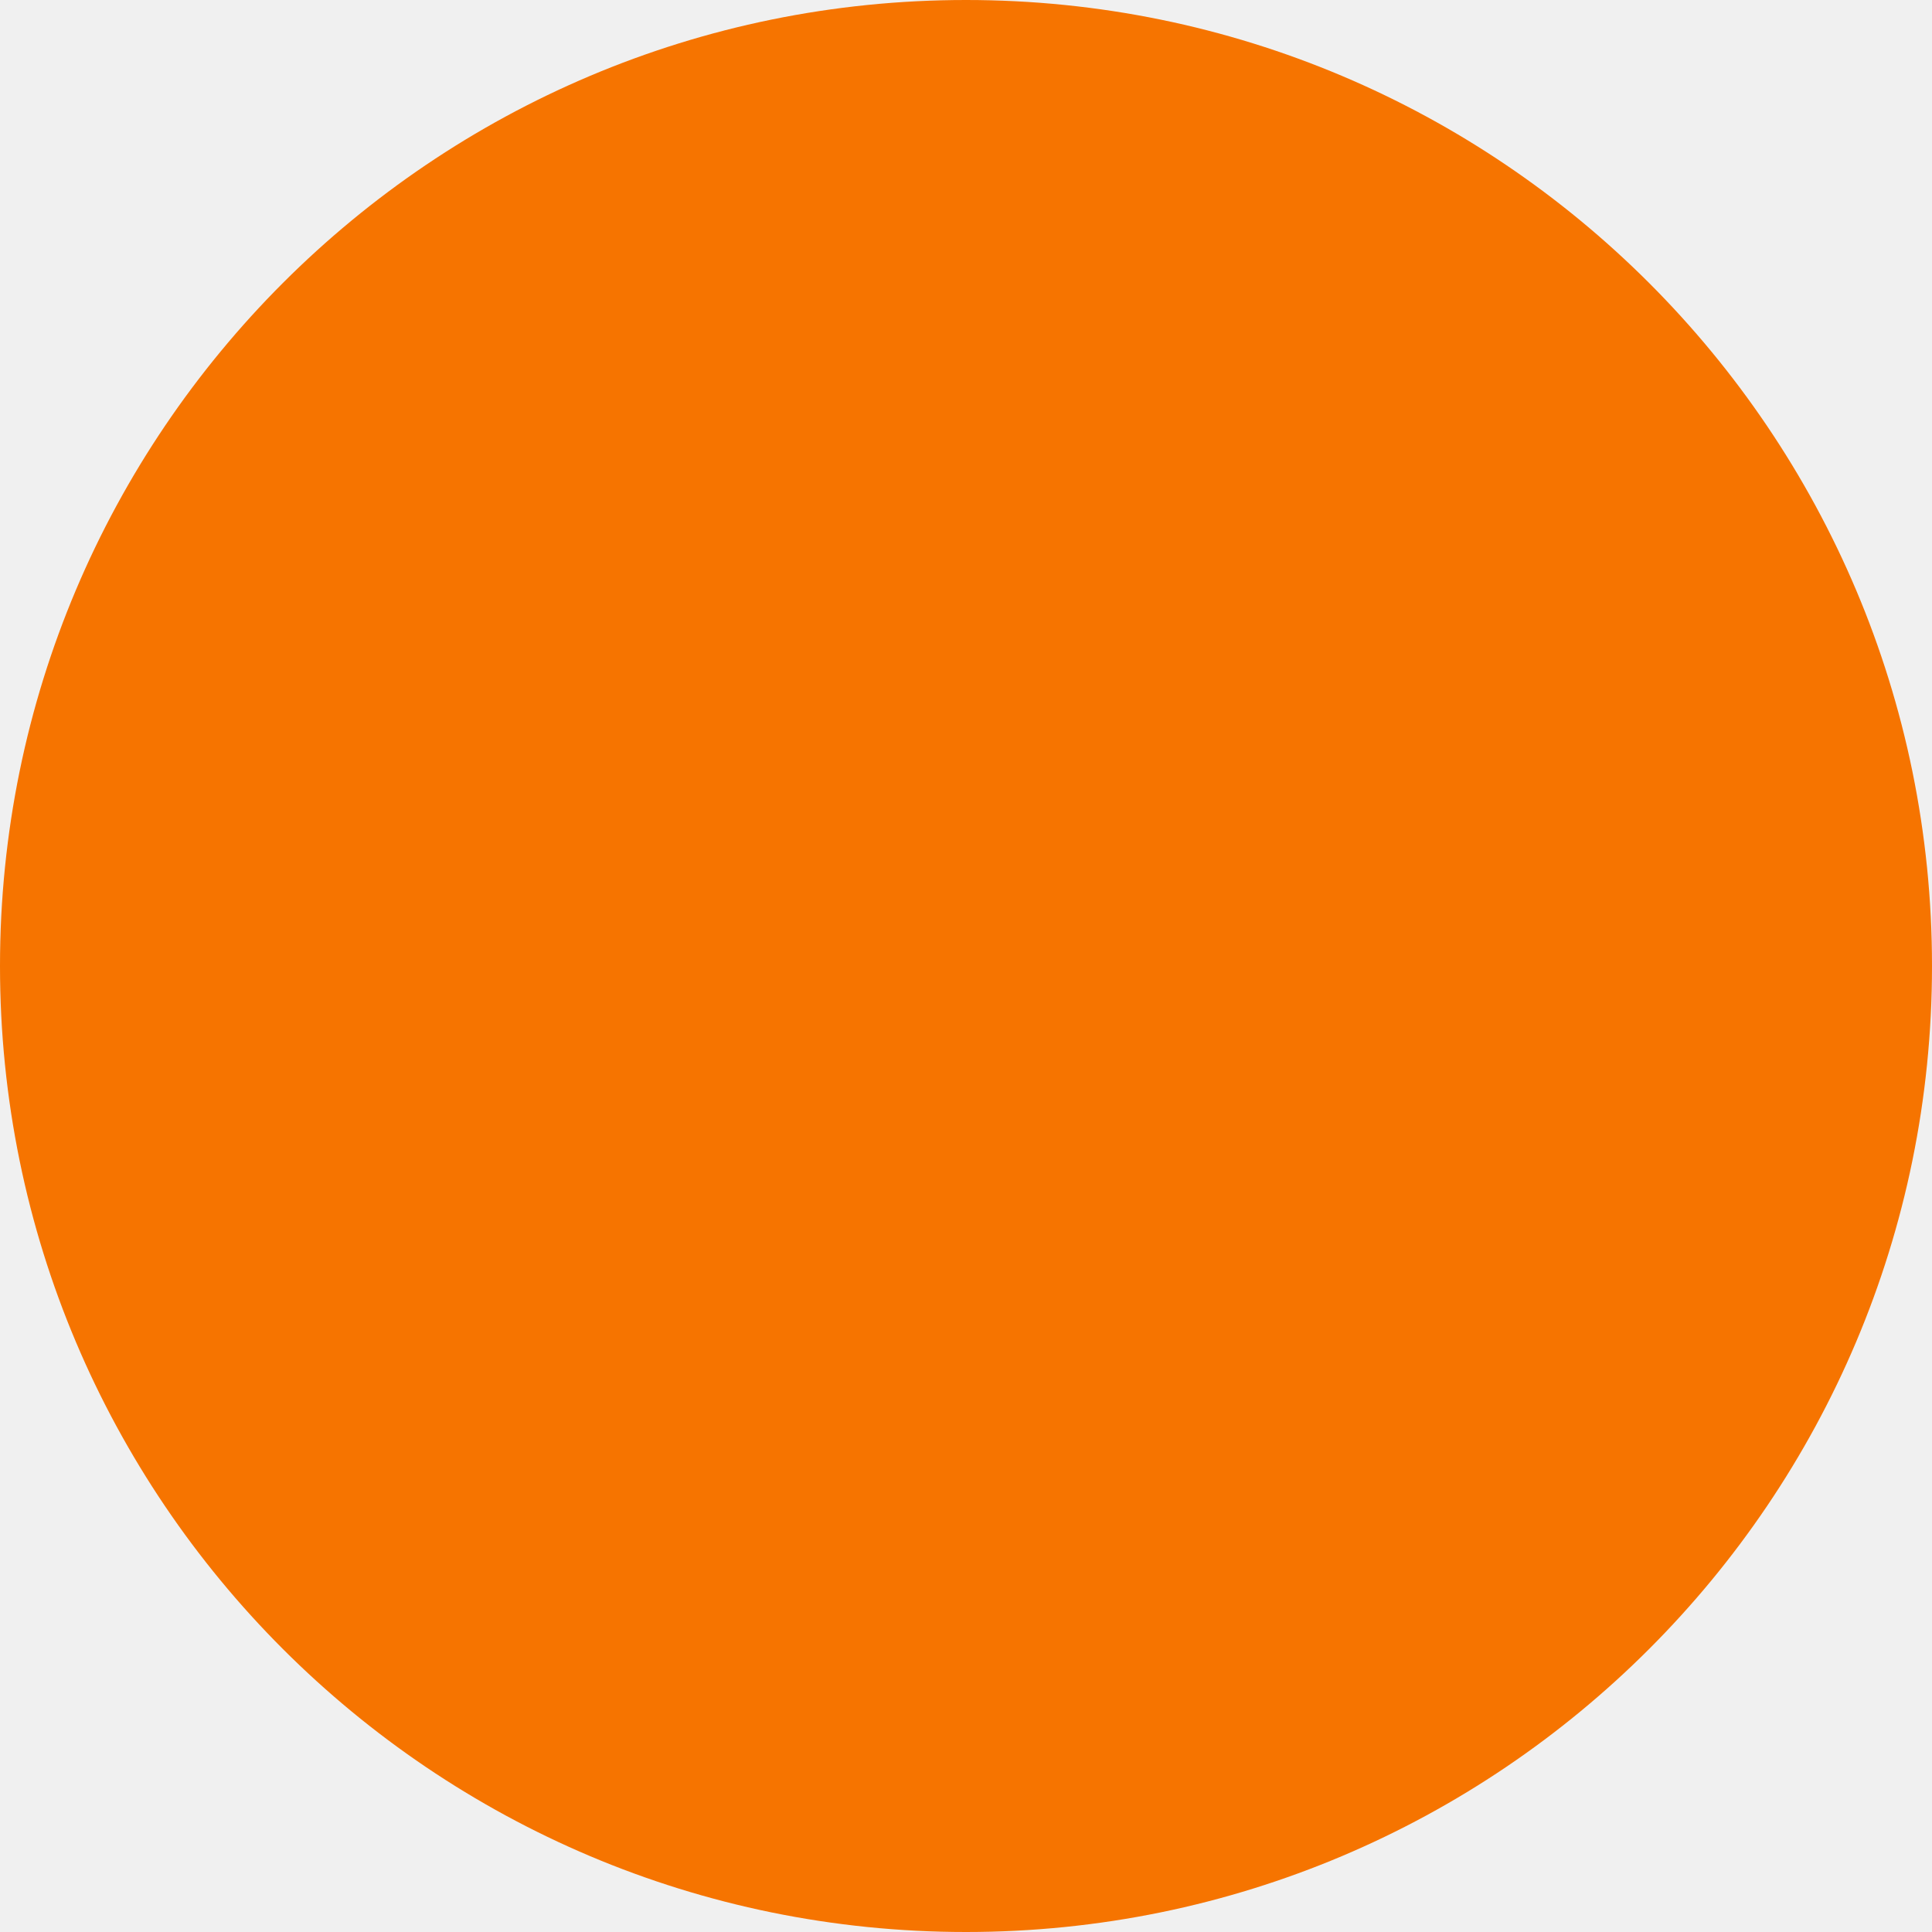
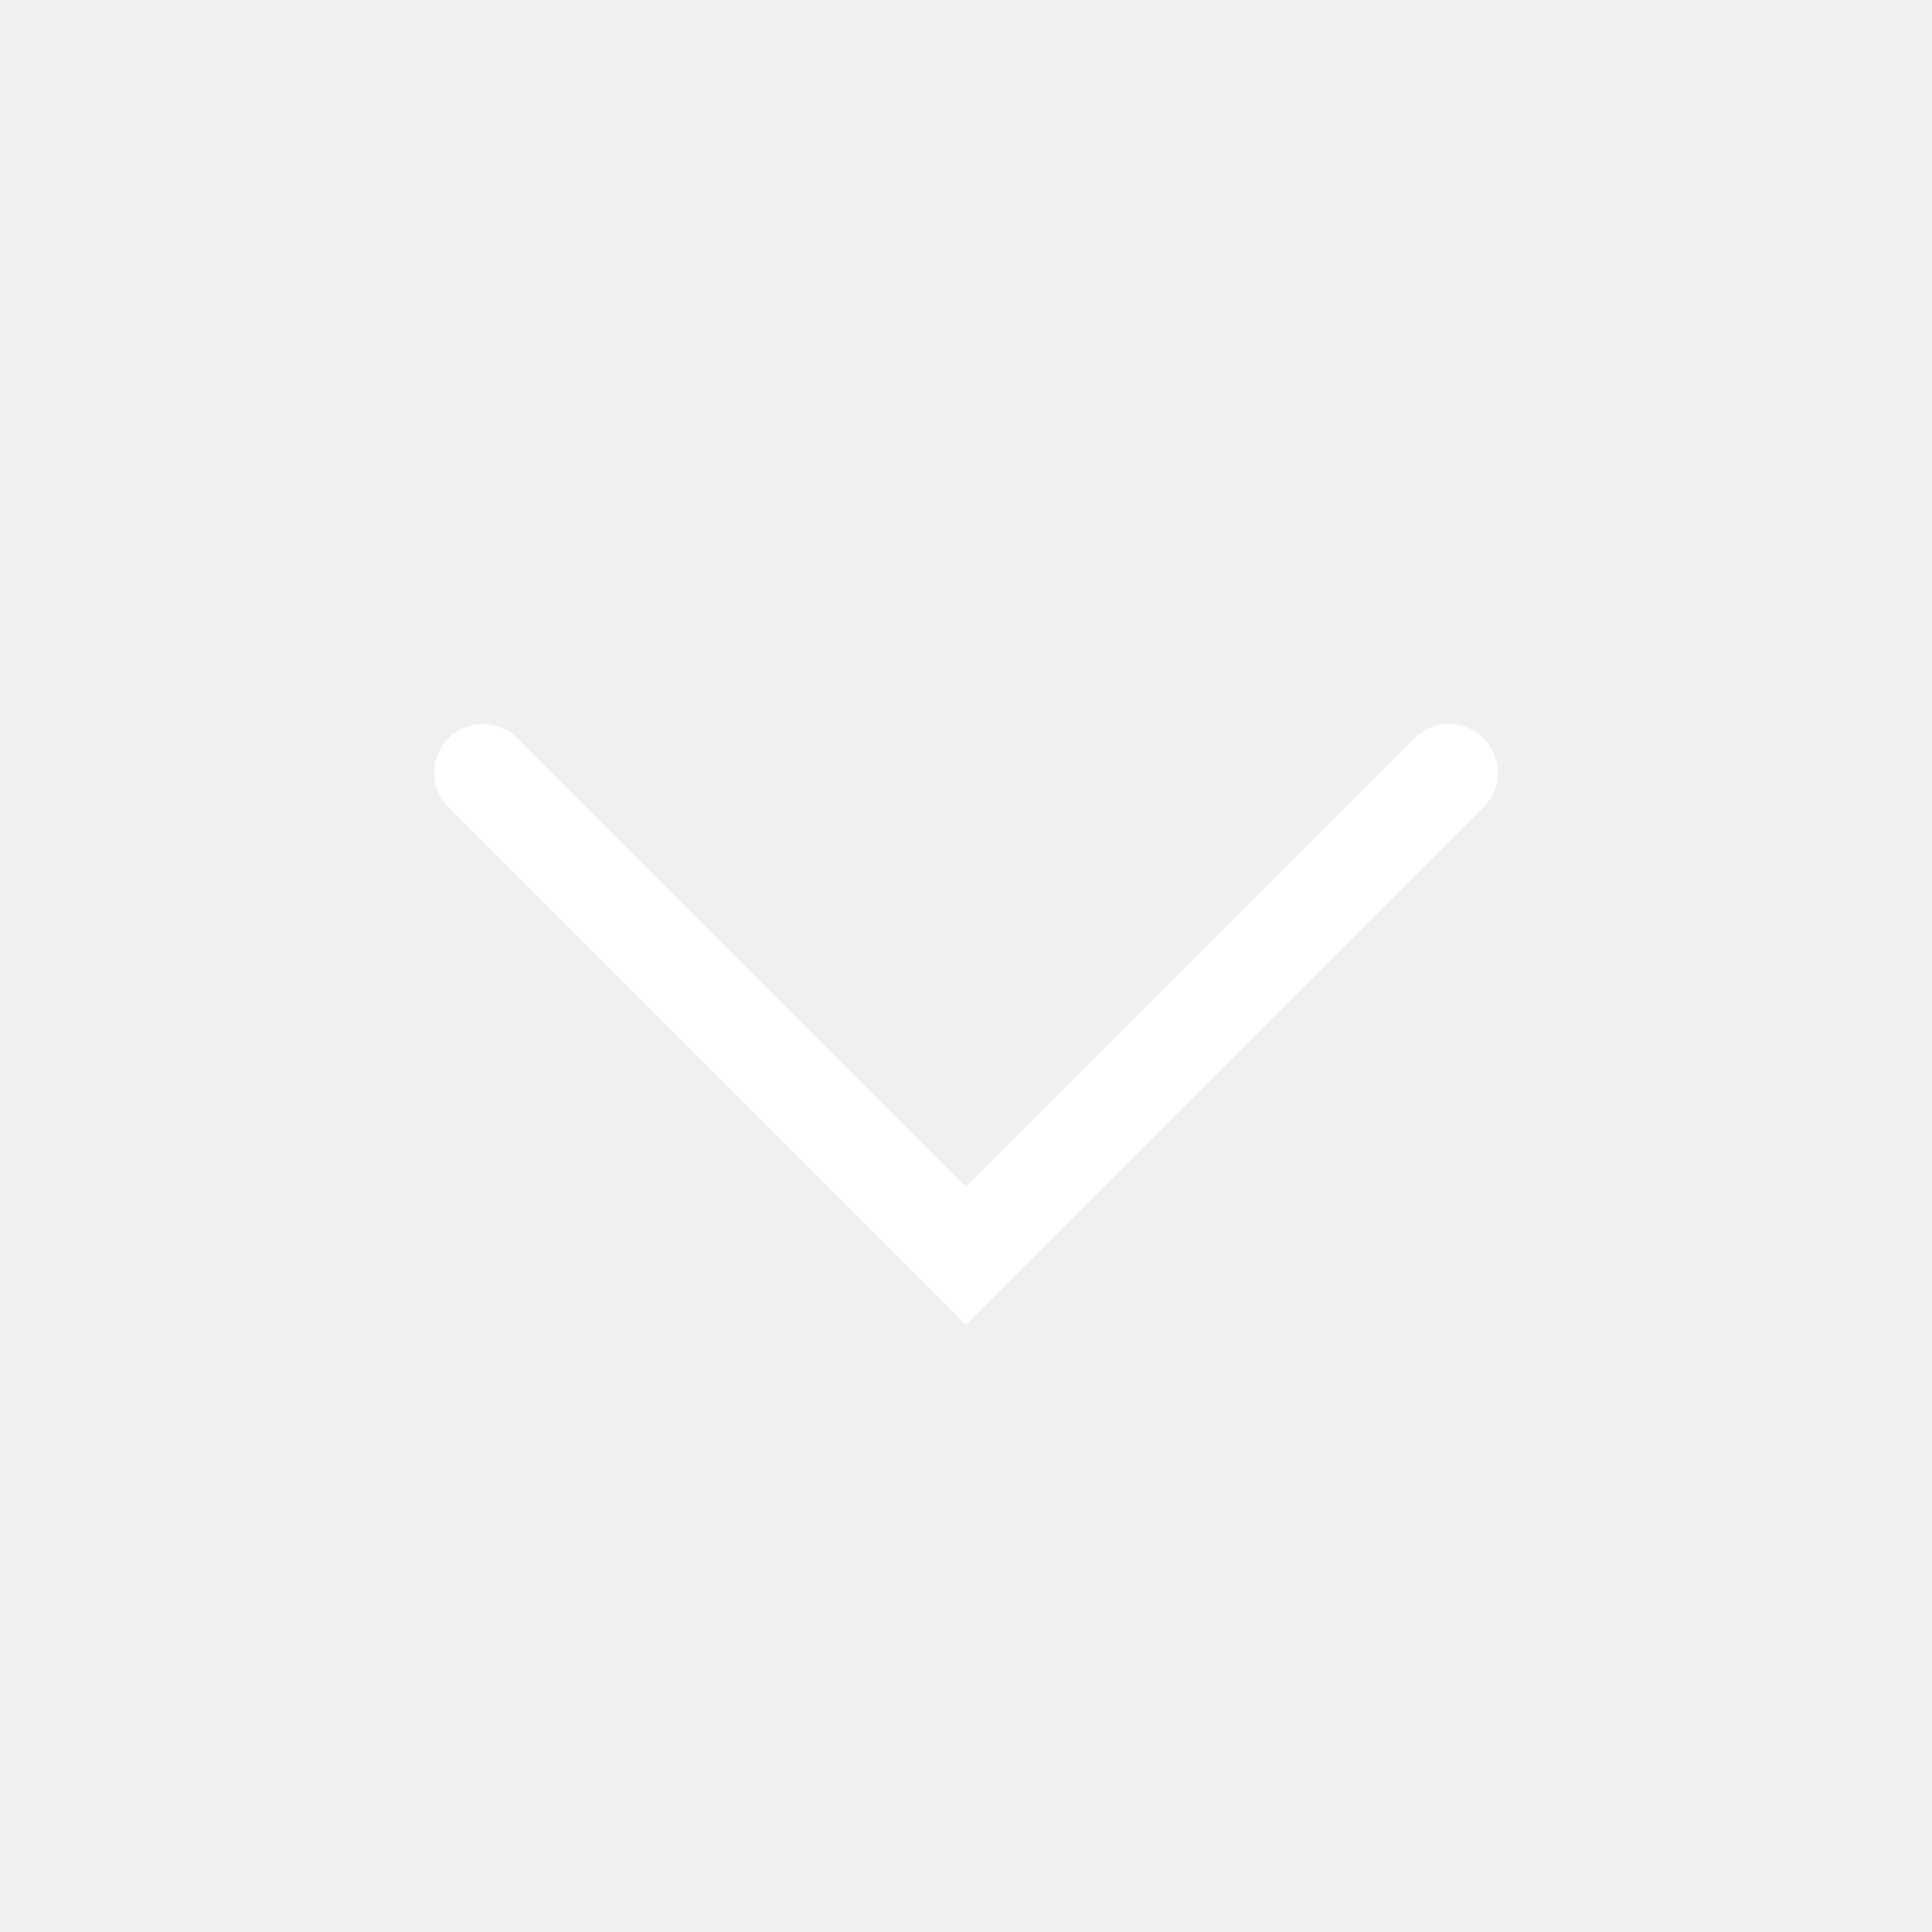
<svg xmlns="http://www.w3.org/2000/svg" viewBox="0 0 50 50" version="1.2" baseProfile="tiny">
  <defs>
</defs>
  <g fill="none" stroke="black" stroke-width="1" fill-rule="evenodd" stroke-linecap="square" stroke-linejoin="bevel">
-     <g fill="#f67400" fill-opacity="1" stroke="none" transform="matrix(0.0552956,0,0,-0.0552956,-1.59555,49.1355)" font-family="Roboto" font-size="10" font-weight="870" font-style="normal">
-       <path vector-effect="none" fill-rule="nonzero" d="M480.97,-15.634 C730.666,-15.634 933.086,186.786 933.086,436.483 C933.086,686.177 730.666,888.597 480.97,888.597 C231.275,888.597 28.855,686.177 28.855,436.483 C28.855,186.786 231.275,-15.634 480.97,-15.634 " />
+     <g fill="none" stroke="#ffffff" stroke-opacity="1" stroke-width="1.01" stroke-linecap="round" stroke-linejoin="miter" stroke-miterlimit="2" transform="matrix(2.5,0,0,2.5,2.5,2.5)" font-family="Roboto" font-size="10" font-weight="870" font-style="normal">
+       <polyline fill="none" vector-effect="none" points="4,7 9,12 14,7 " />
    </g>
    <g fill="none" stroke="#000000" stroke-opacity="1" stroke-width="1" stroke-linecap="square" stroke-linejoin="bevel" transform="matrix(1,0,0,1,0,0)" font-family="Roboto" font-size="10" font-weight="870" font-style="normal">
</g>
  </g>
</svg>
